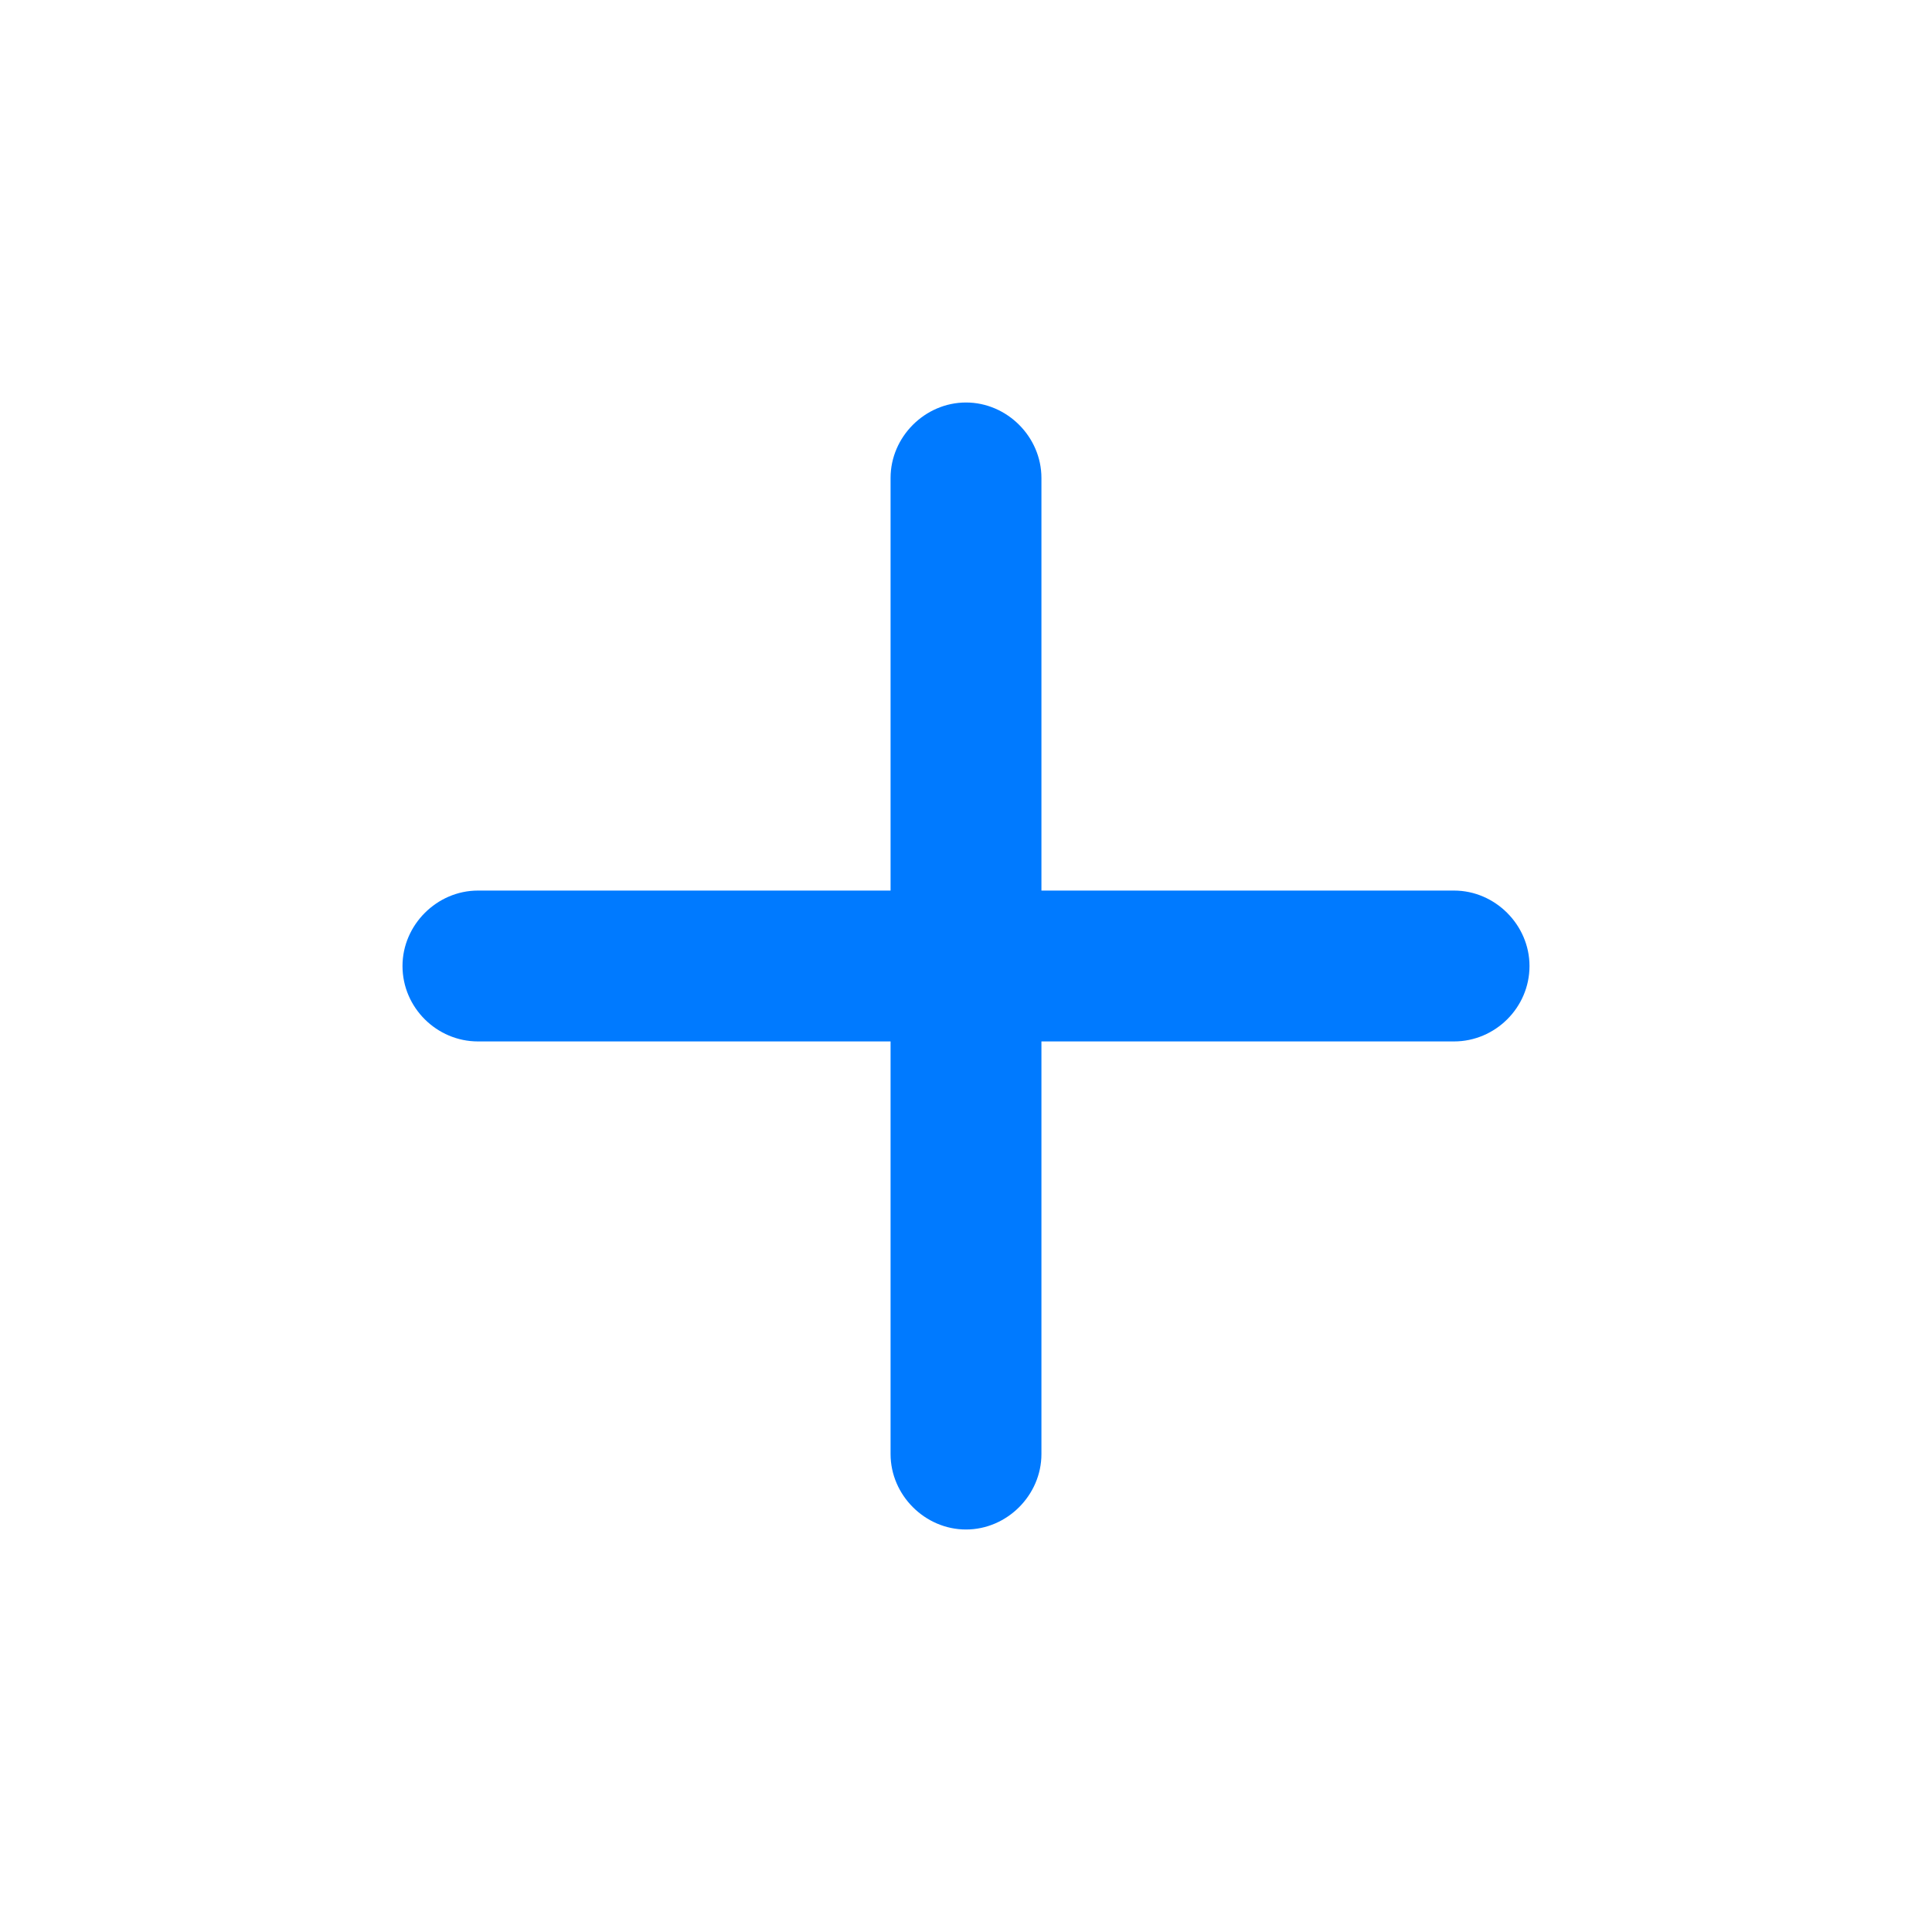
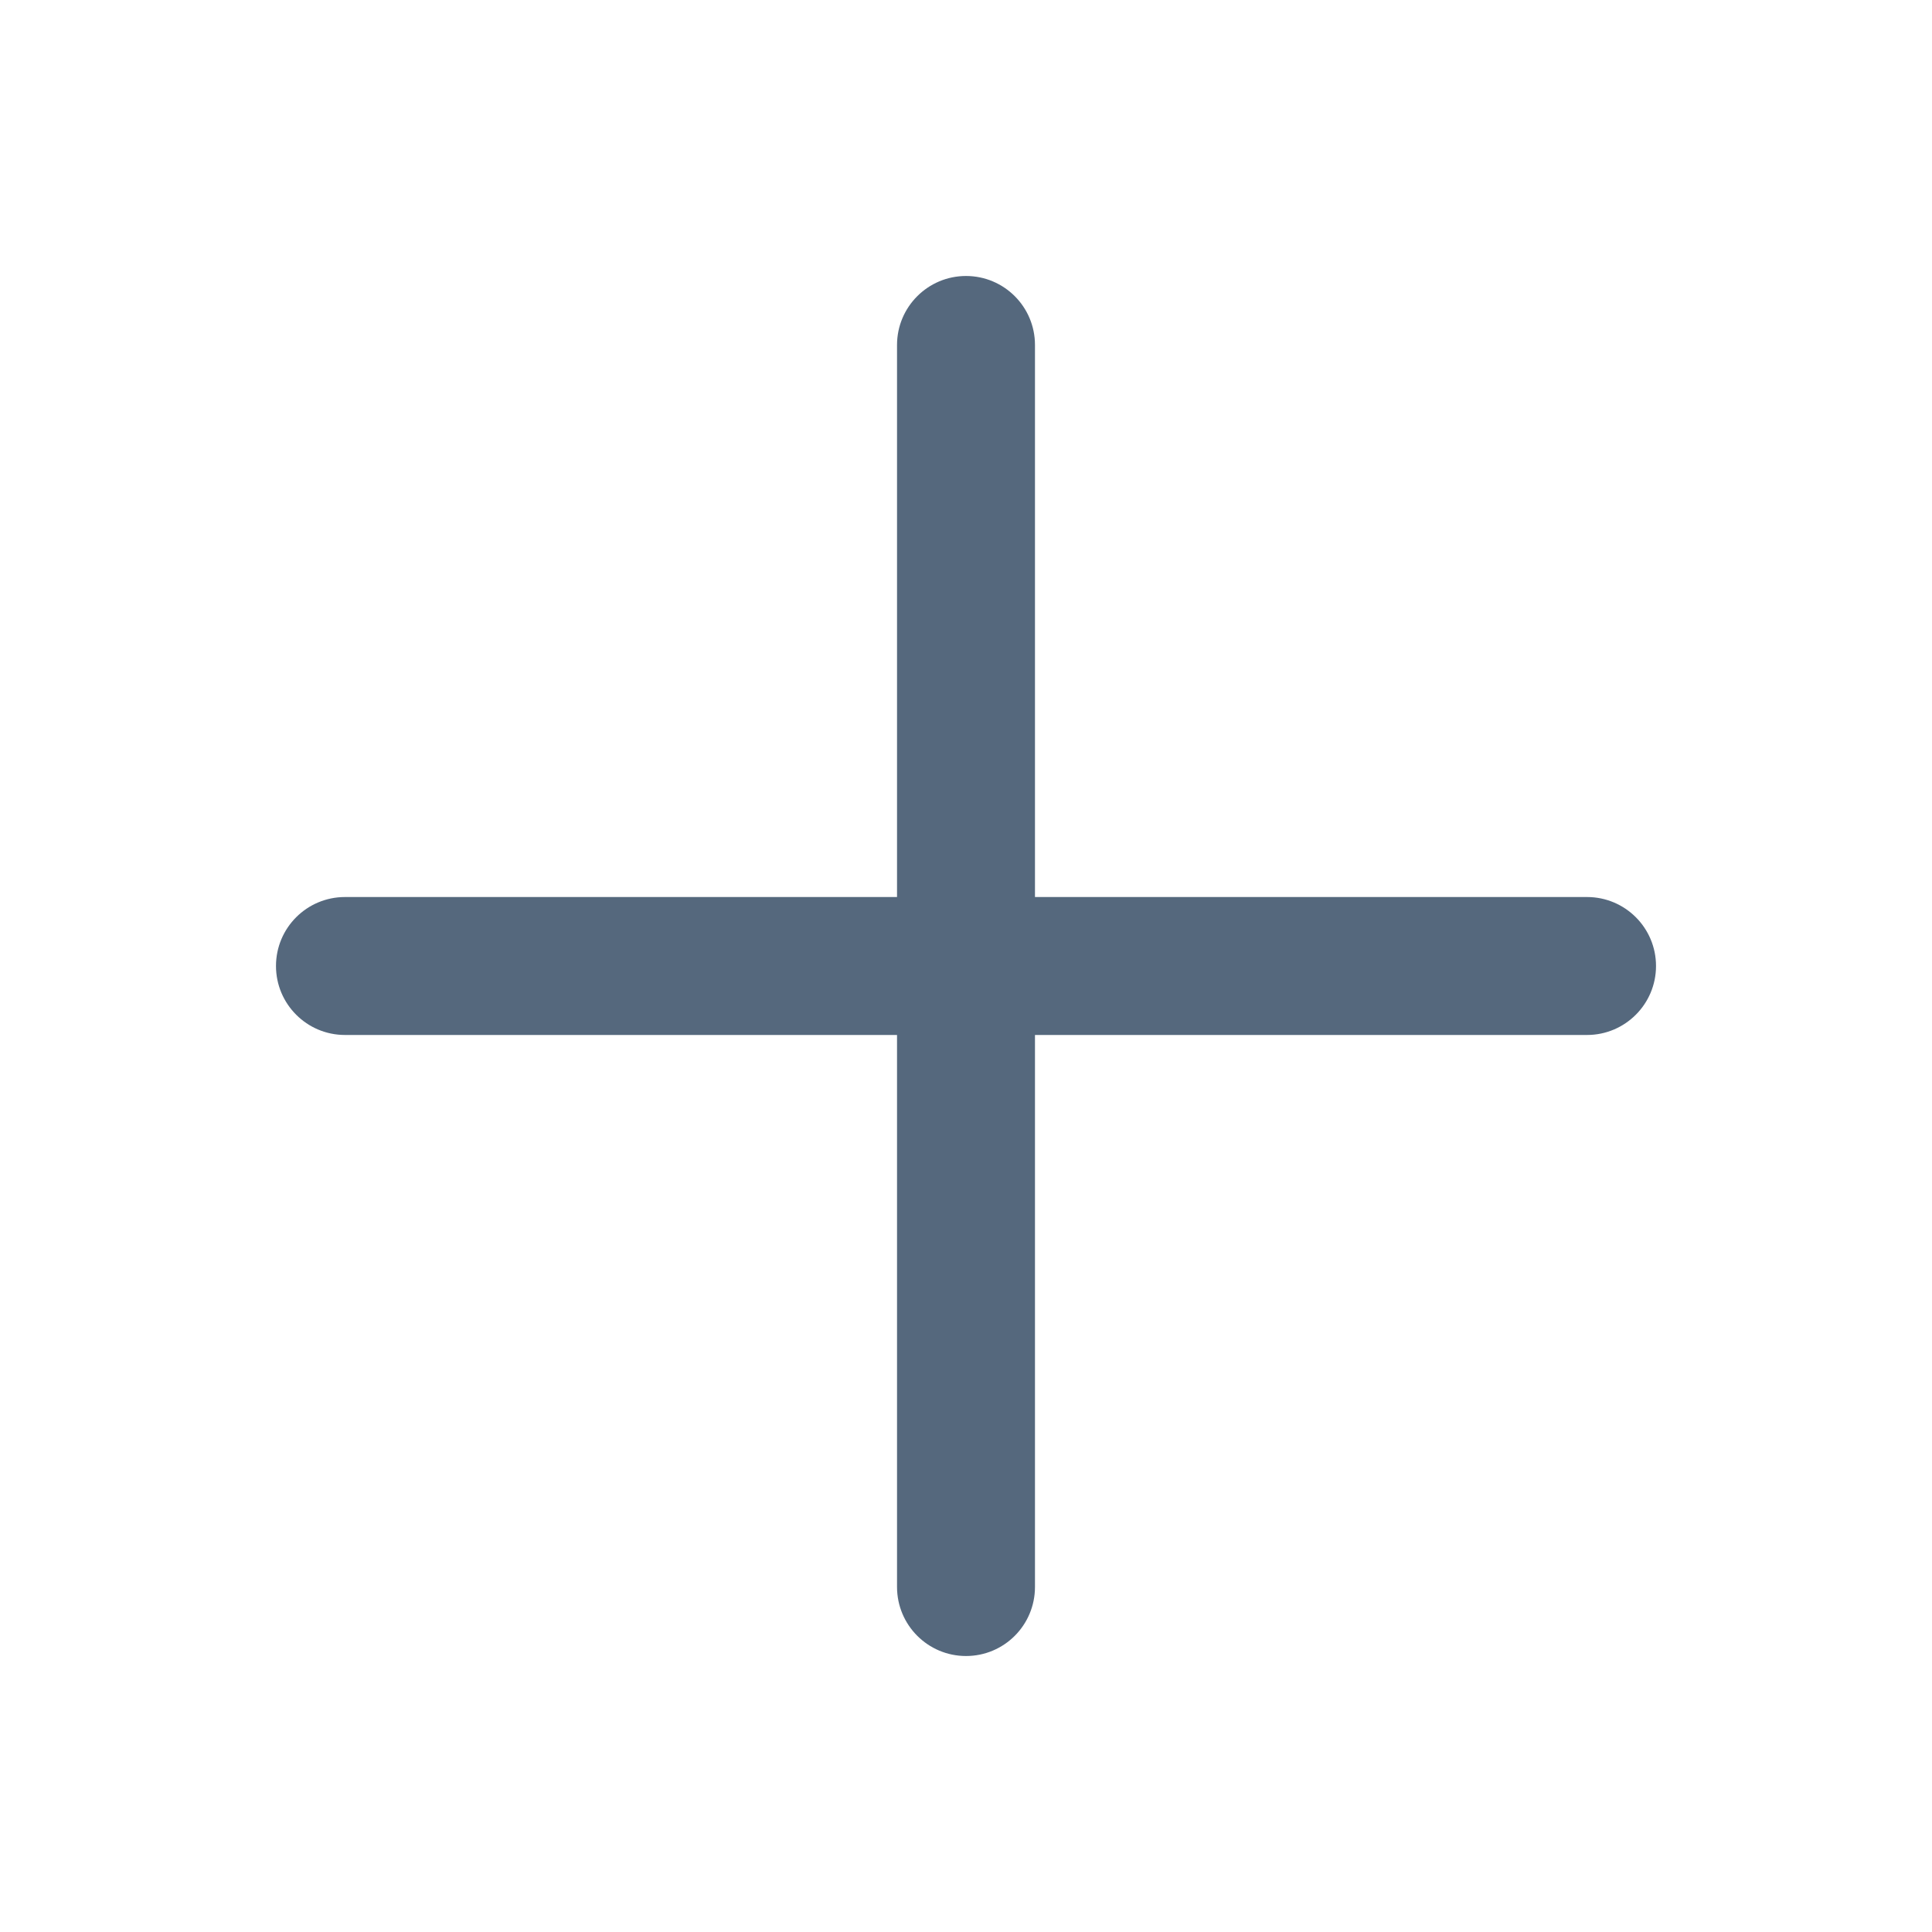
- <svg xmlns="http://www.w3.org/2000/svg" width="24" height="24" viewBox="0 0 24 24" fill="none">
-   <path d="M5 12C5 12.518 5.427 12.937 5.937 12.937H11.063V18.063C11.063 18.573 11.49 19 12 19C12.51 19 12.937 18.573 12.937 18.063V12.937H18.063C18.573 12.937 19 12.518 19 12C19 11.49 18.573 11.063 18.063 11.063H12.937V5.937C12.937 5.427 12.51 5 12 5C11.49 5 11.063 5.427 11.063 5.937V11.063H5.937C5.427 11.063 5 11.49 5 12Z" fill="#007AFF" />
+ <svg xmlns="http://www.w3.org/2000/svg" width="20" height="20" viewBox="0 0 20 20" fill="none">
+   <path d="M10 2.857C10.395 2.857 10.714 3.177 10.714 3.571V9.286L16.429 9.286C16.823 9.286 17.143 9.605 17.143 10C17.143 10.394 16.823 10.714 16.429 10.714L10.714 10.714L10.714 16.428C10.714 16.823 10.395 17.143 10 17.143C9.606 17.143 9.286 16.823 9.286 16.428L9.286 10.714H3.571C3.177 10.714 2.857 10.394 2.857 10C2.857 9.605 3.177 9.286 3.571 9.286H9.286V3.571C9.286 3.177 9.606 2.857 10 2.857Z" fill="#55687D" />
</svg>
